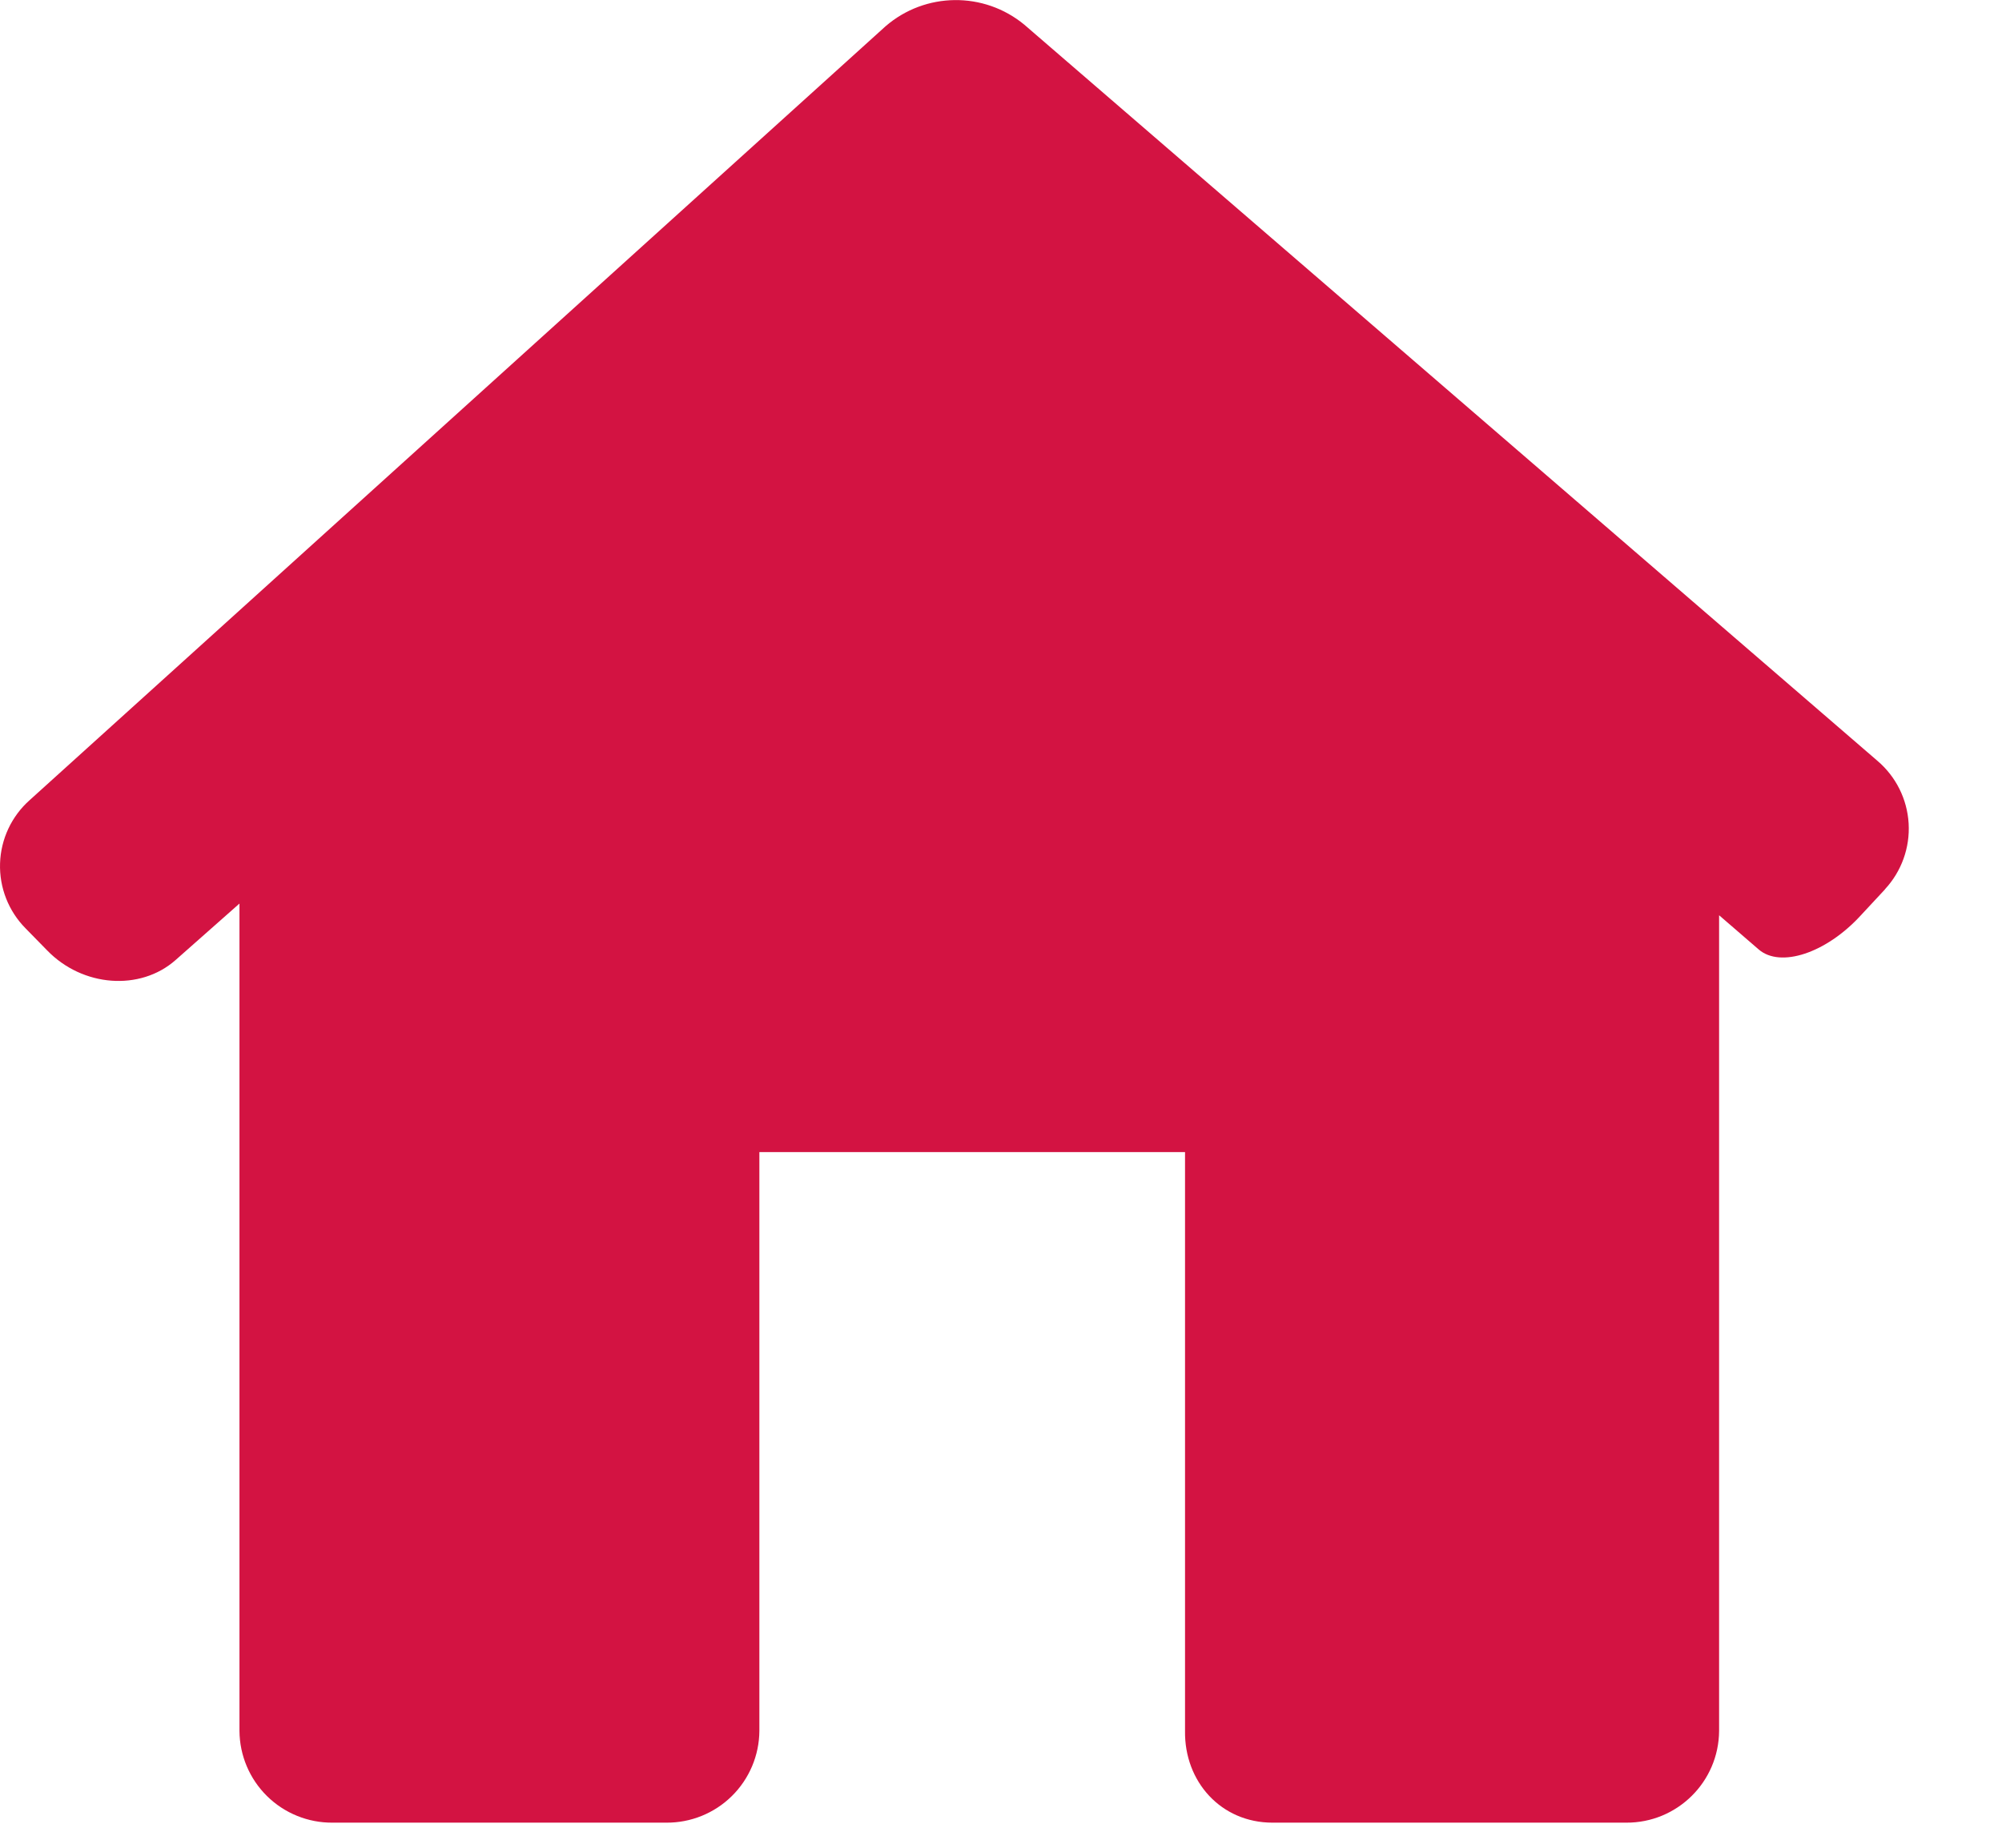
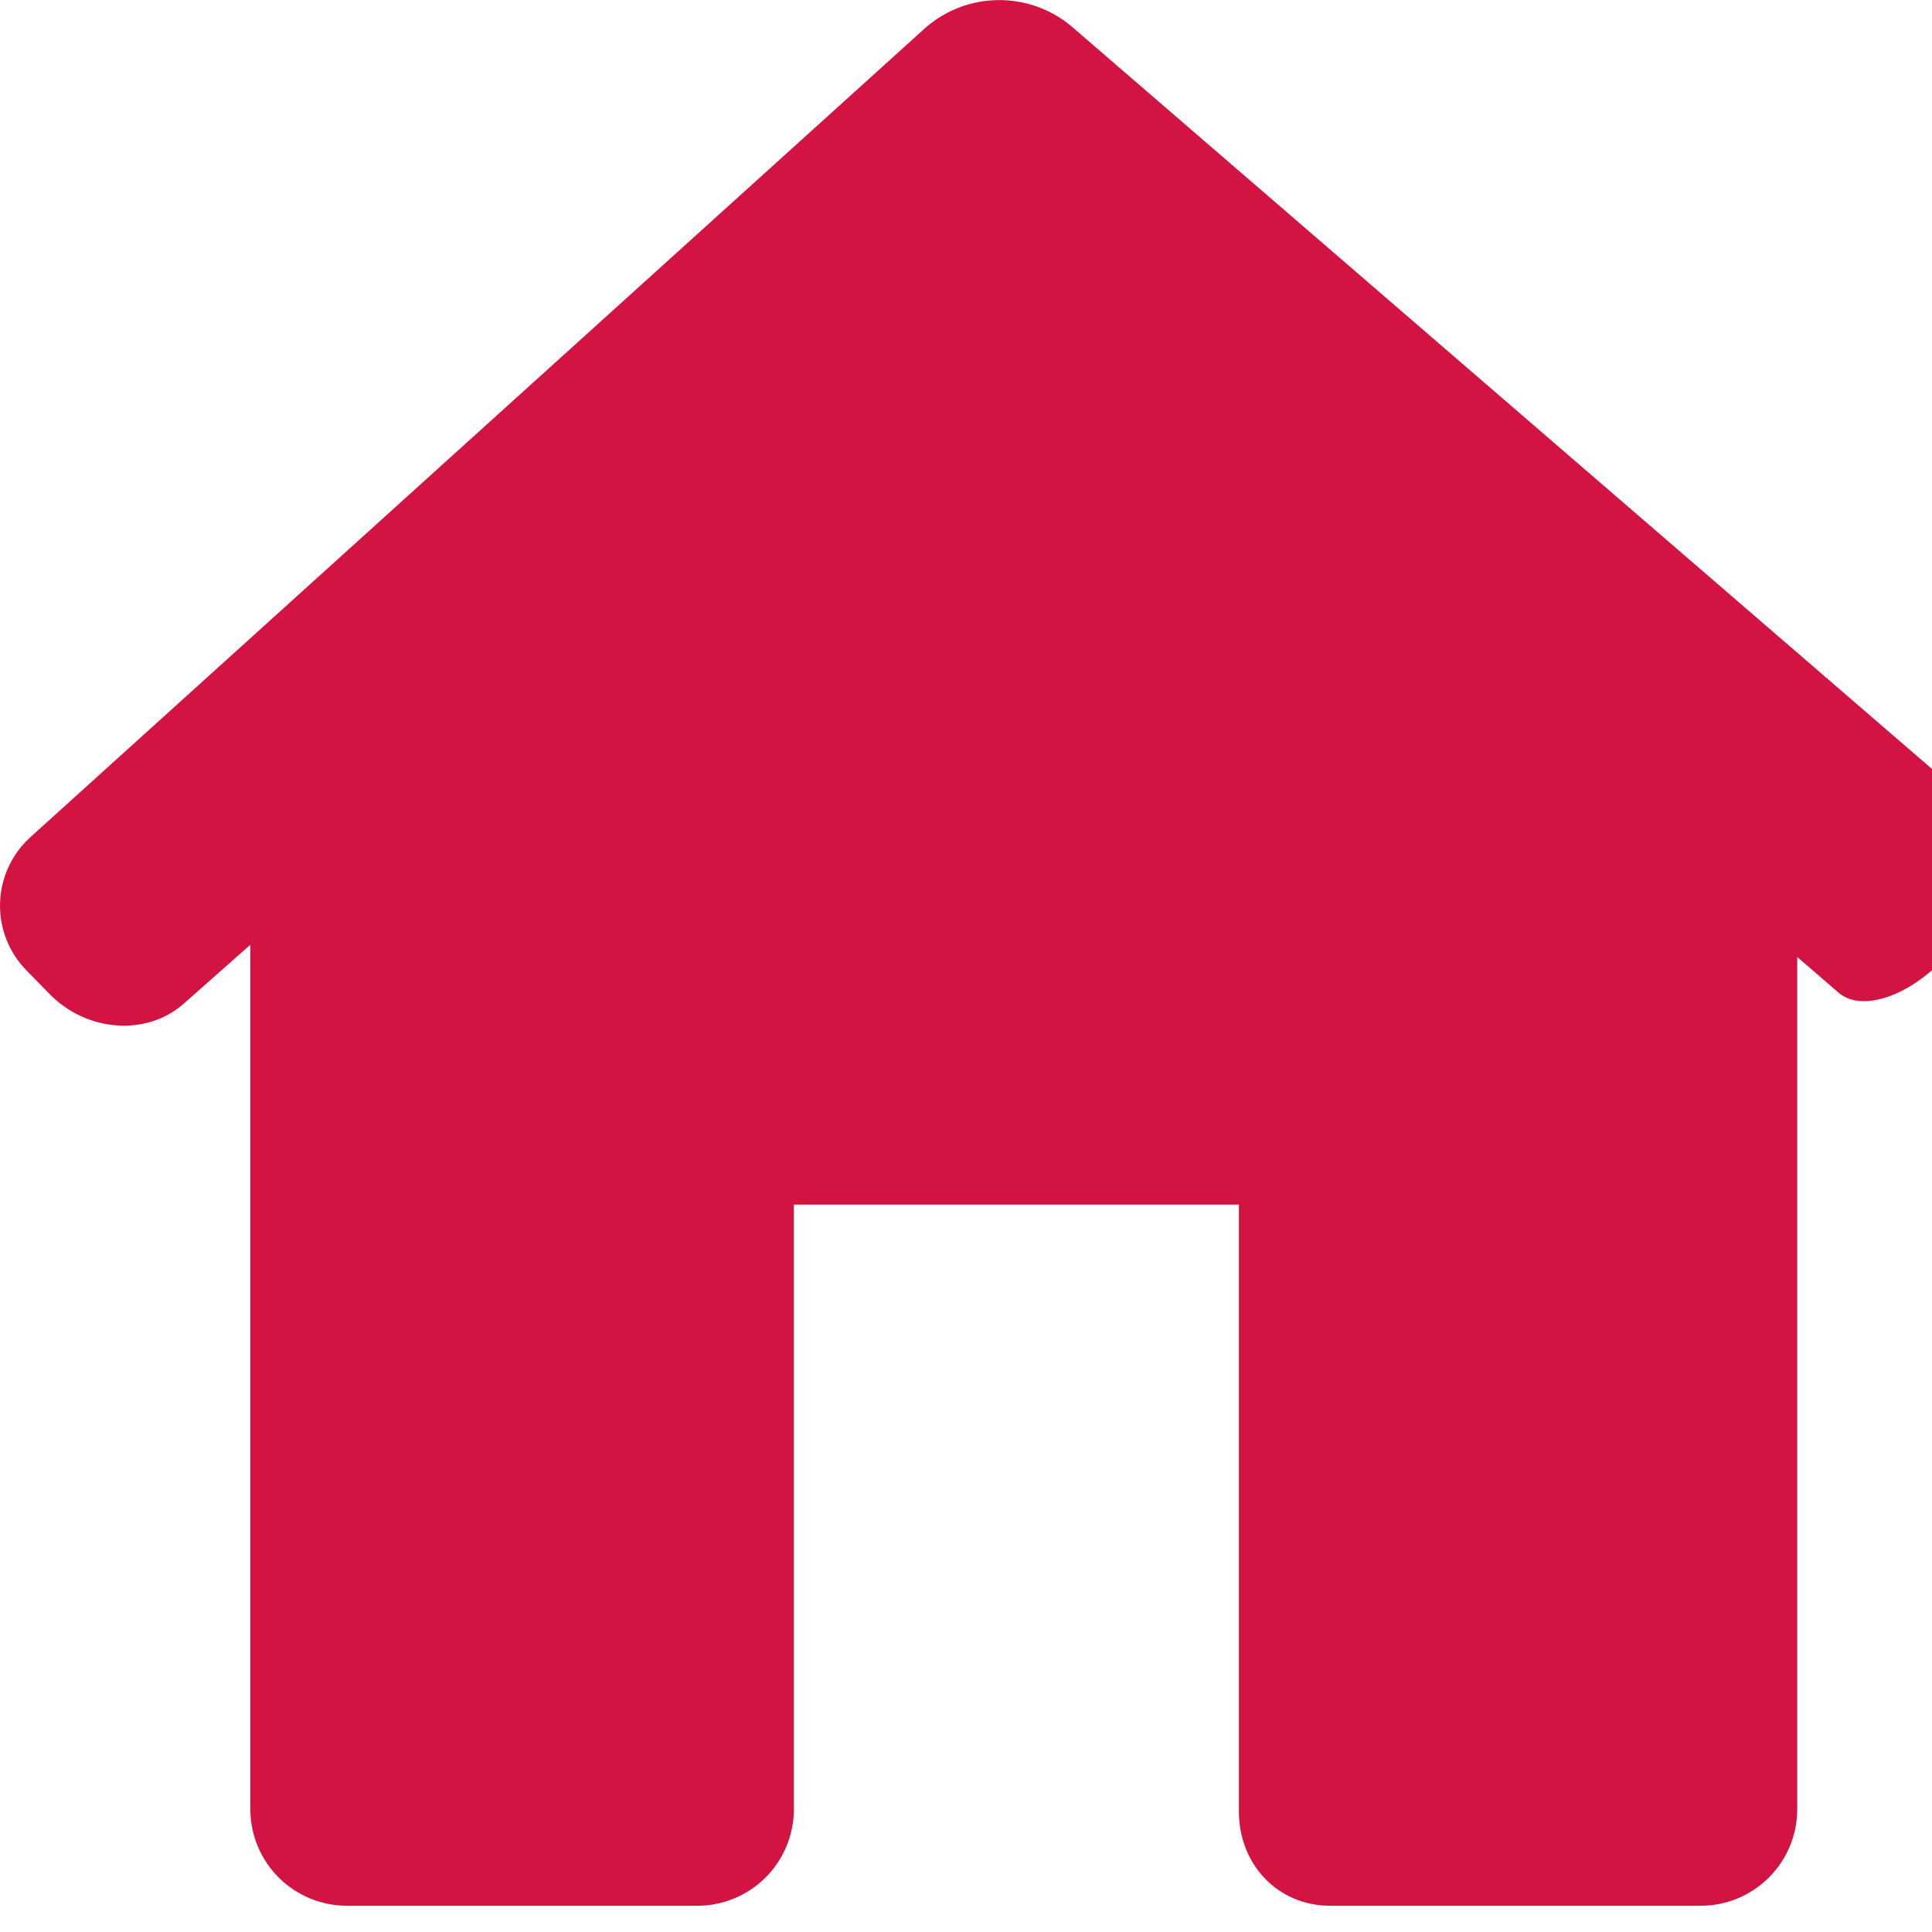
- <svg xmlns="http://www.w3.org/2000/svg" width="13" height="12" fill="none">
+ <svg xmlns="http://www.w3.org/2000/svg" width="12" height="12" fill="none">
  <path d="M12.24 5.775a.578.578 0 0 0-.049-.834L6.651.16a.698.698 0 0 0-.9.01L.193 5.196a.574.574 0 0 0-.027.833l.14.143c.23.238.604.266.834.063l.415-.367v5.373a.6.6 0 0 0 .605.596h2.166a.6.6 0 0 0 .605-.596V7.482h2.764v3.759c-.005.33.234.596.568.596h2.296a.6.6 0 0 0 .604-.596V5.944l.257.222c.141.122.438.024.662-.22l.158-.17Z" fill="#D31342" />
</svg>
